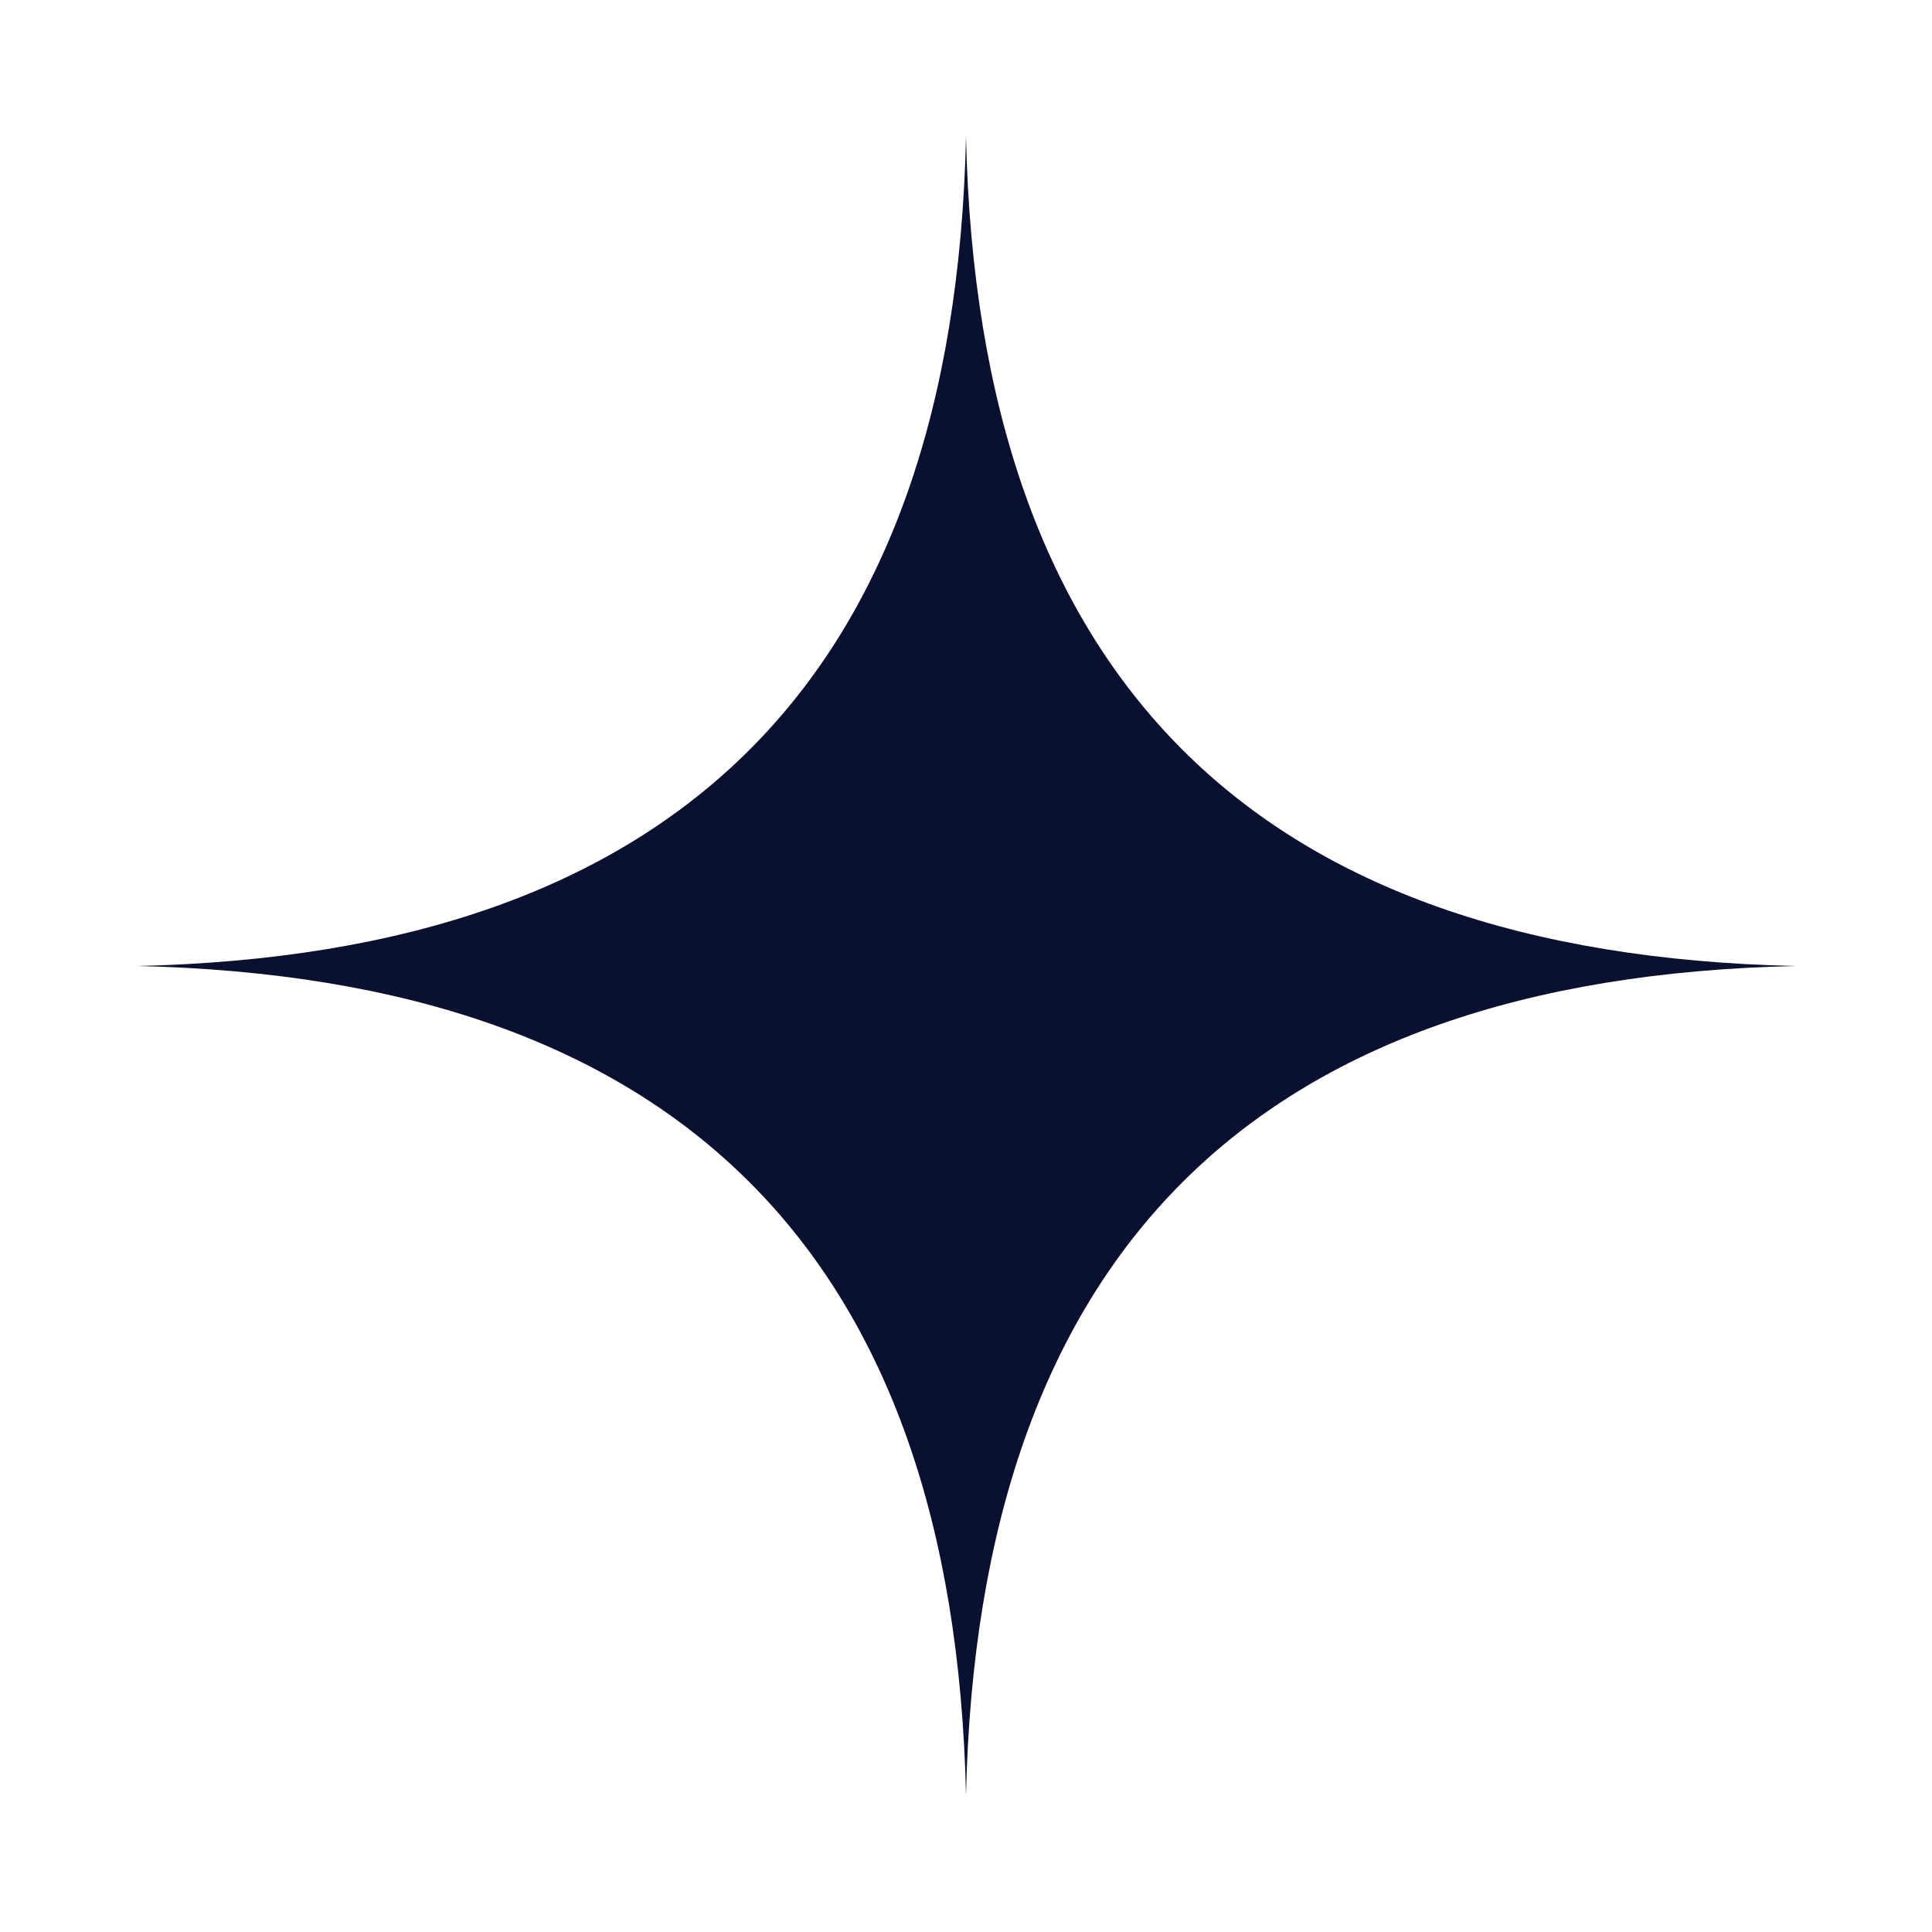
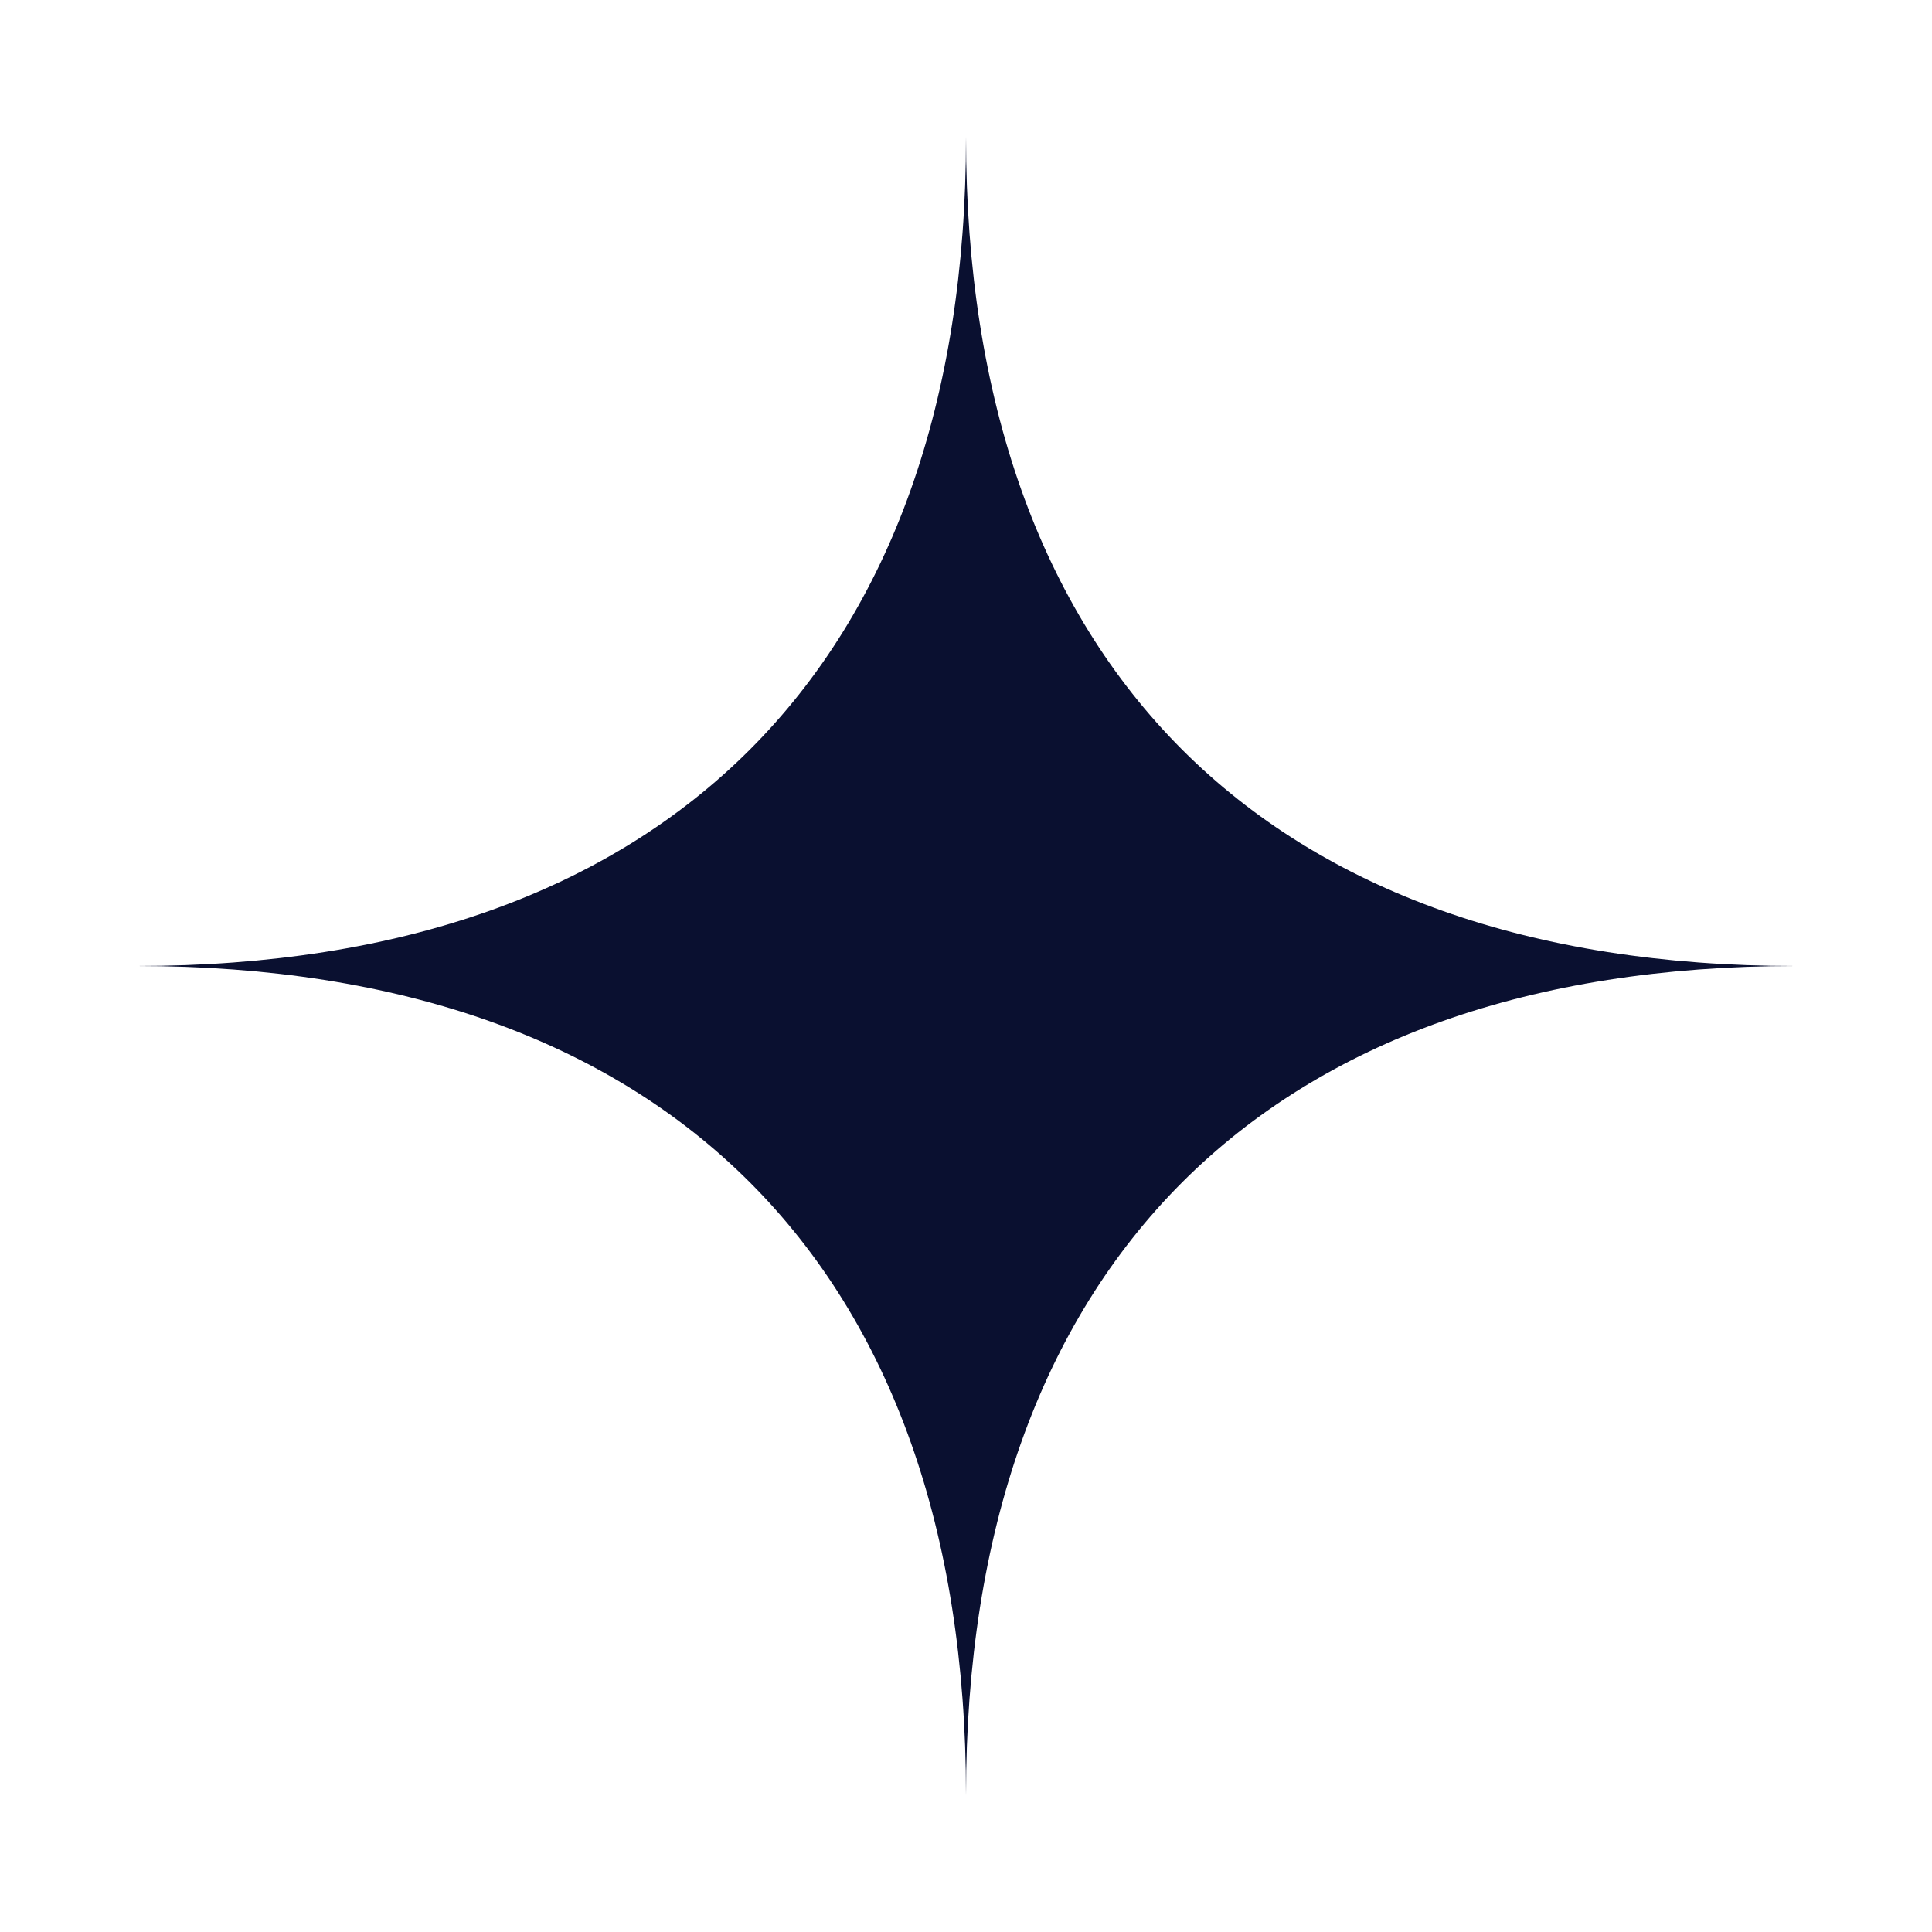
<svg xmlns="http://www.w3.org/2000/svg" viewBox="0 0 48 48">
-   <path d="M24.00 3.40Q24.45 23.55 44.60 24.00Q24.45 24.45 24.00 44.60Q23.55 24.45 3.40 24.00Q23.55 23.55 24.00 3.40Z" fill="#0A1030" />
+   <path d="M24.00 3.40C24.00 16.54 31.46 24.00 44.60 24.00C31.46 24.00 24.00 31.46 24.00 44.60C24.00 31.46 16.54 24.00 3.40 24.00C16.54 24.00 24.00 16.54 24.00 3.40Z" fill="#0A1030" />
</svg>
